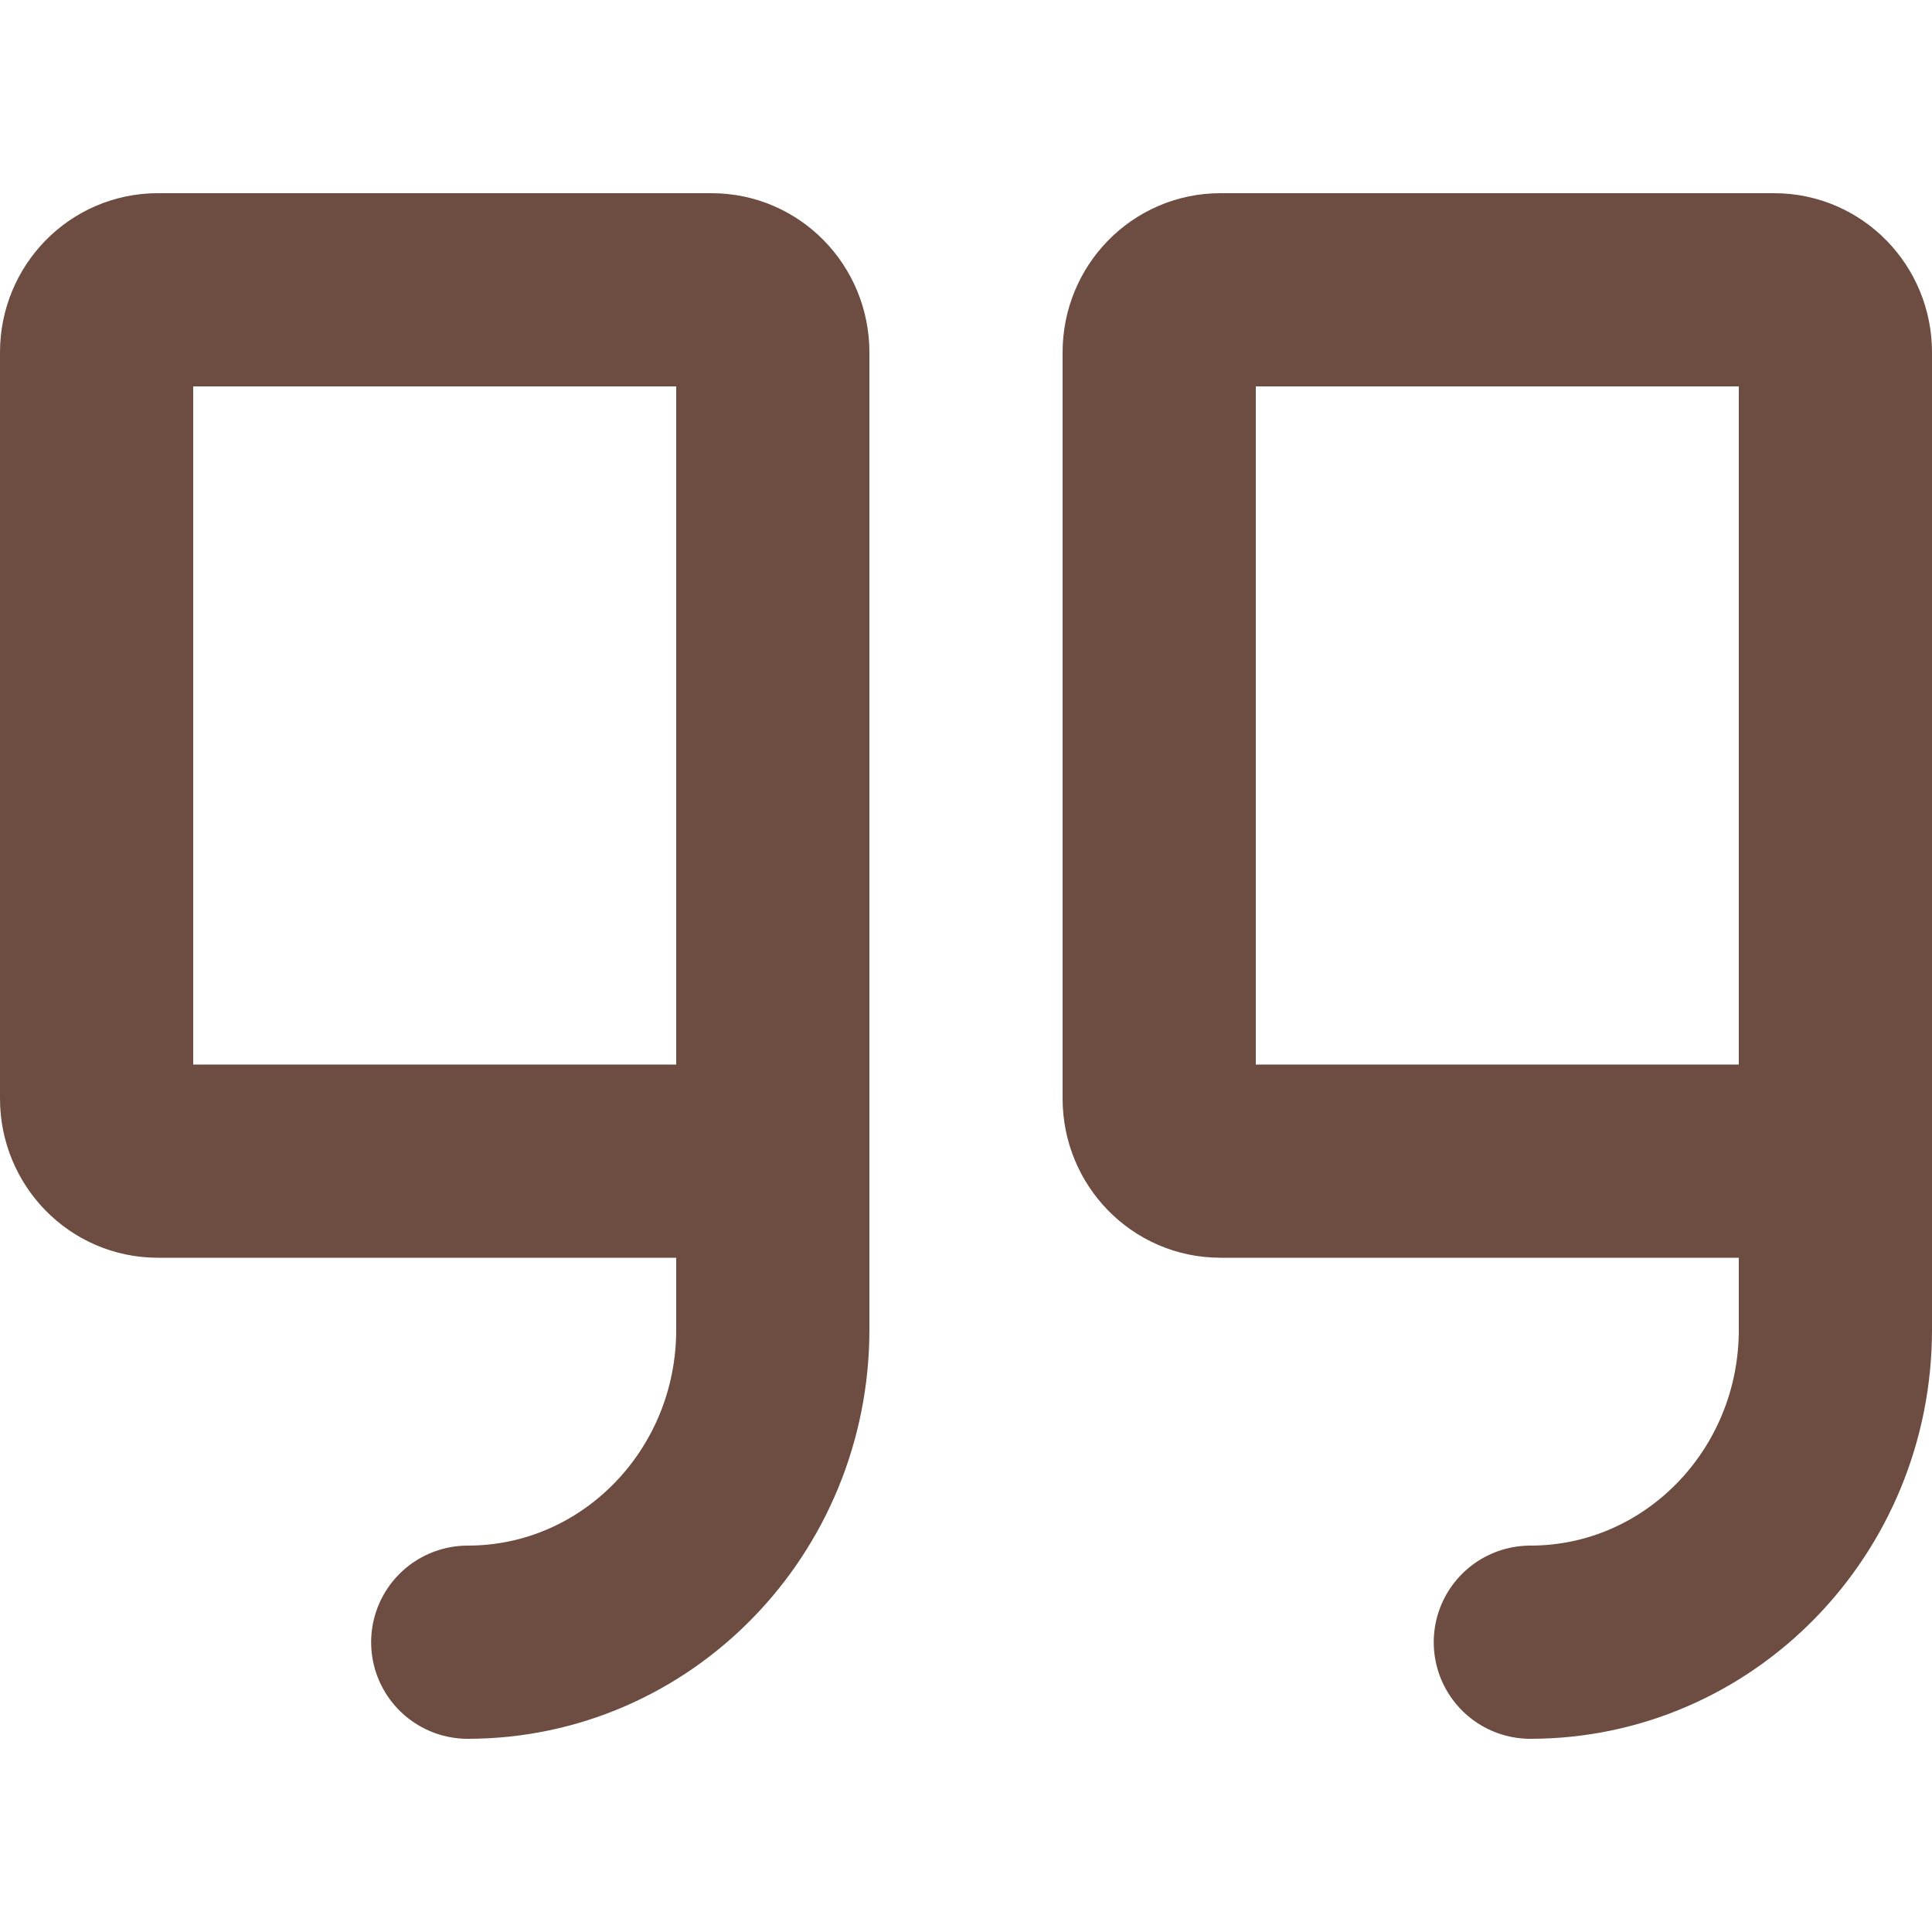
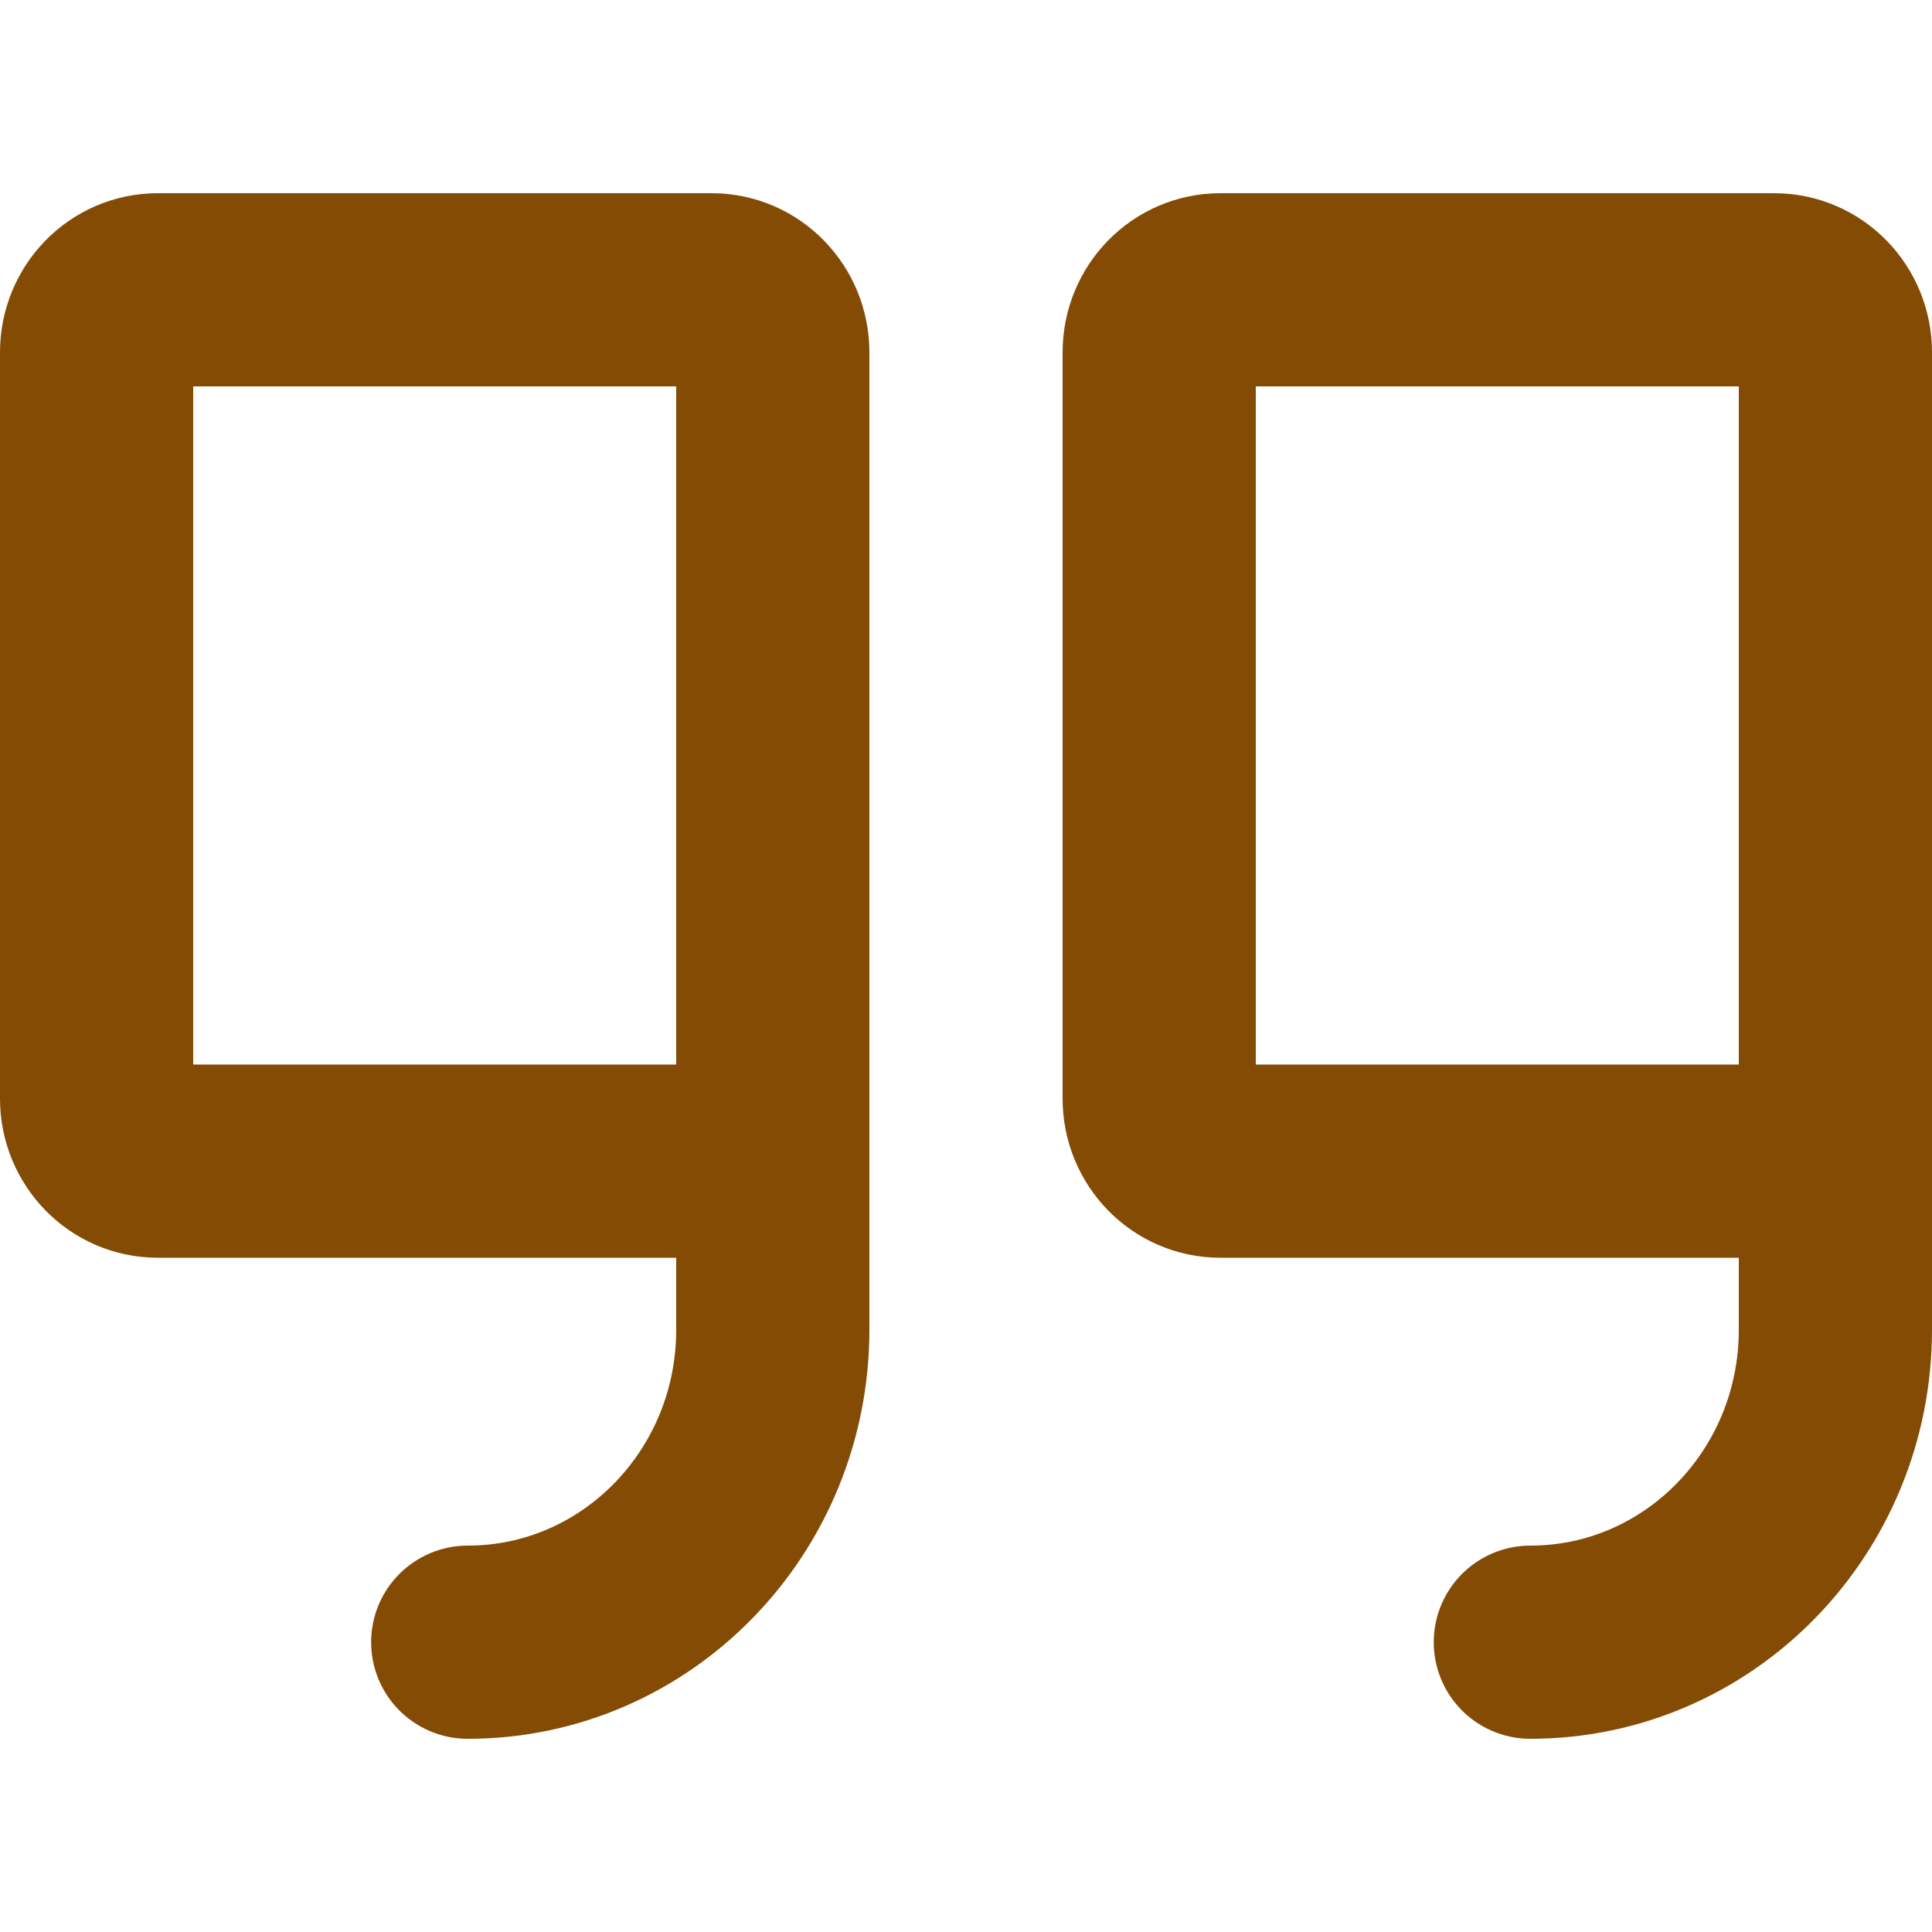
<svg xmlns="http://www.w3.org/2000/svg" width="48px" height="48px" viewBox="0 -2 20 20" version="1.1">
  <g id="Free-Icons" stroke="none" stroke-width="1" fill="none" fill-rule="evenodd" stroke-linecap="round" stroke-linejoin="round">
-     <g transform="translate(-1265, -454)" id="Group" stroke="#6d4c41" stroke-width="2">
+     <g transform="translate(-1265, -454)" id="Group" stroke="#844B05" stroke-width="2">
      <g transform="translate(1263, 450)" id="Shape">
        <path d="M21,14.02 L14.632,14.02 C14.283,14.02 14,13.73 14,13.373 L14,5.647 C14,5.29 14.283,5 14.632,5 L20.368,5 C20.717,5 21,5.29 21,5.647 L21,15.765 C21,17.552 19.586,19 17.842,19">

</path>
        <path d="M10,14.02 L3.632,14.02 C3.283,14.02 3,13.73 3,13.373 L3,5.647 C3,5.29 3.283,5 3.632,5 L9.368,5 C9.717,5 10,5.29 10,5.647 L10,15.765 C10,17.552 8.586,19 6.842,19">

</path>
      </g>
    </g>
  </g>
</svg>
